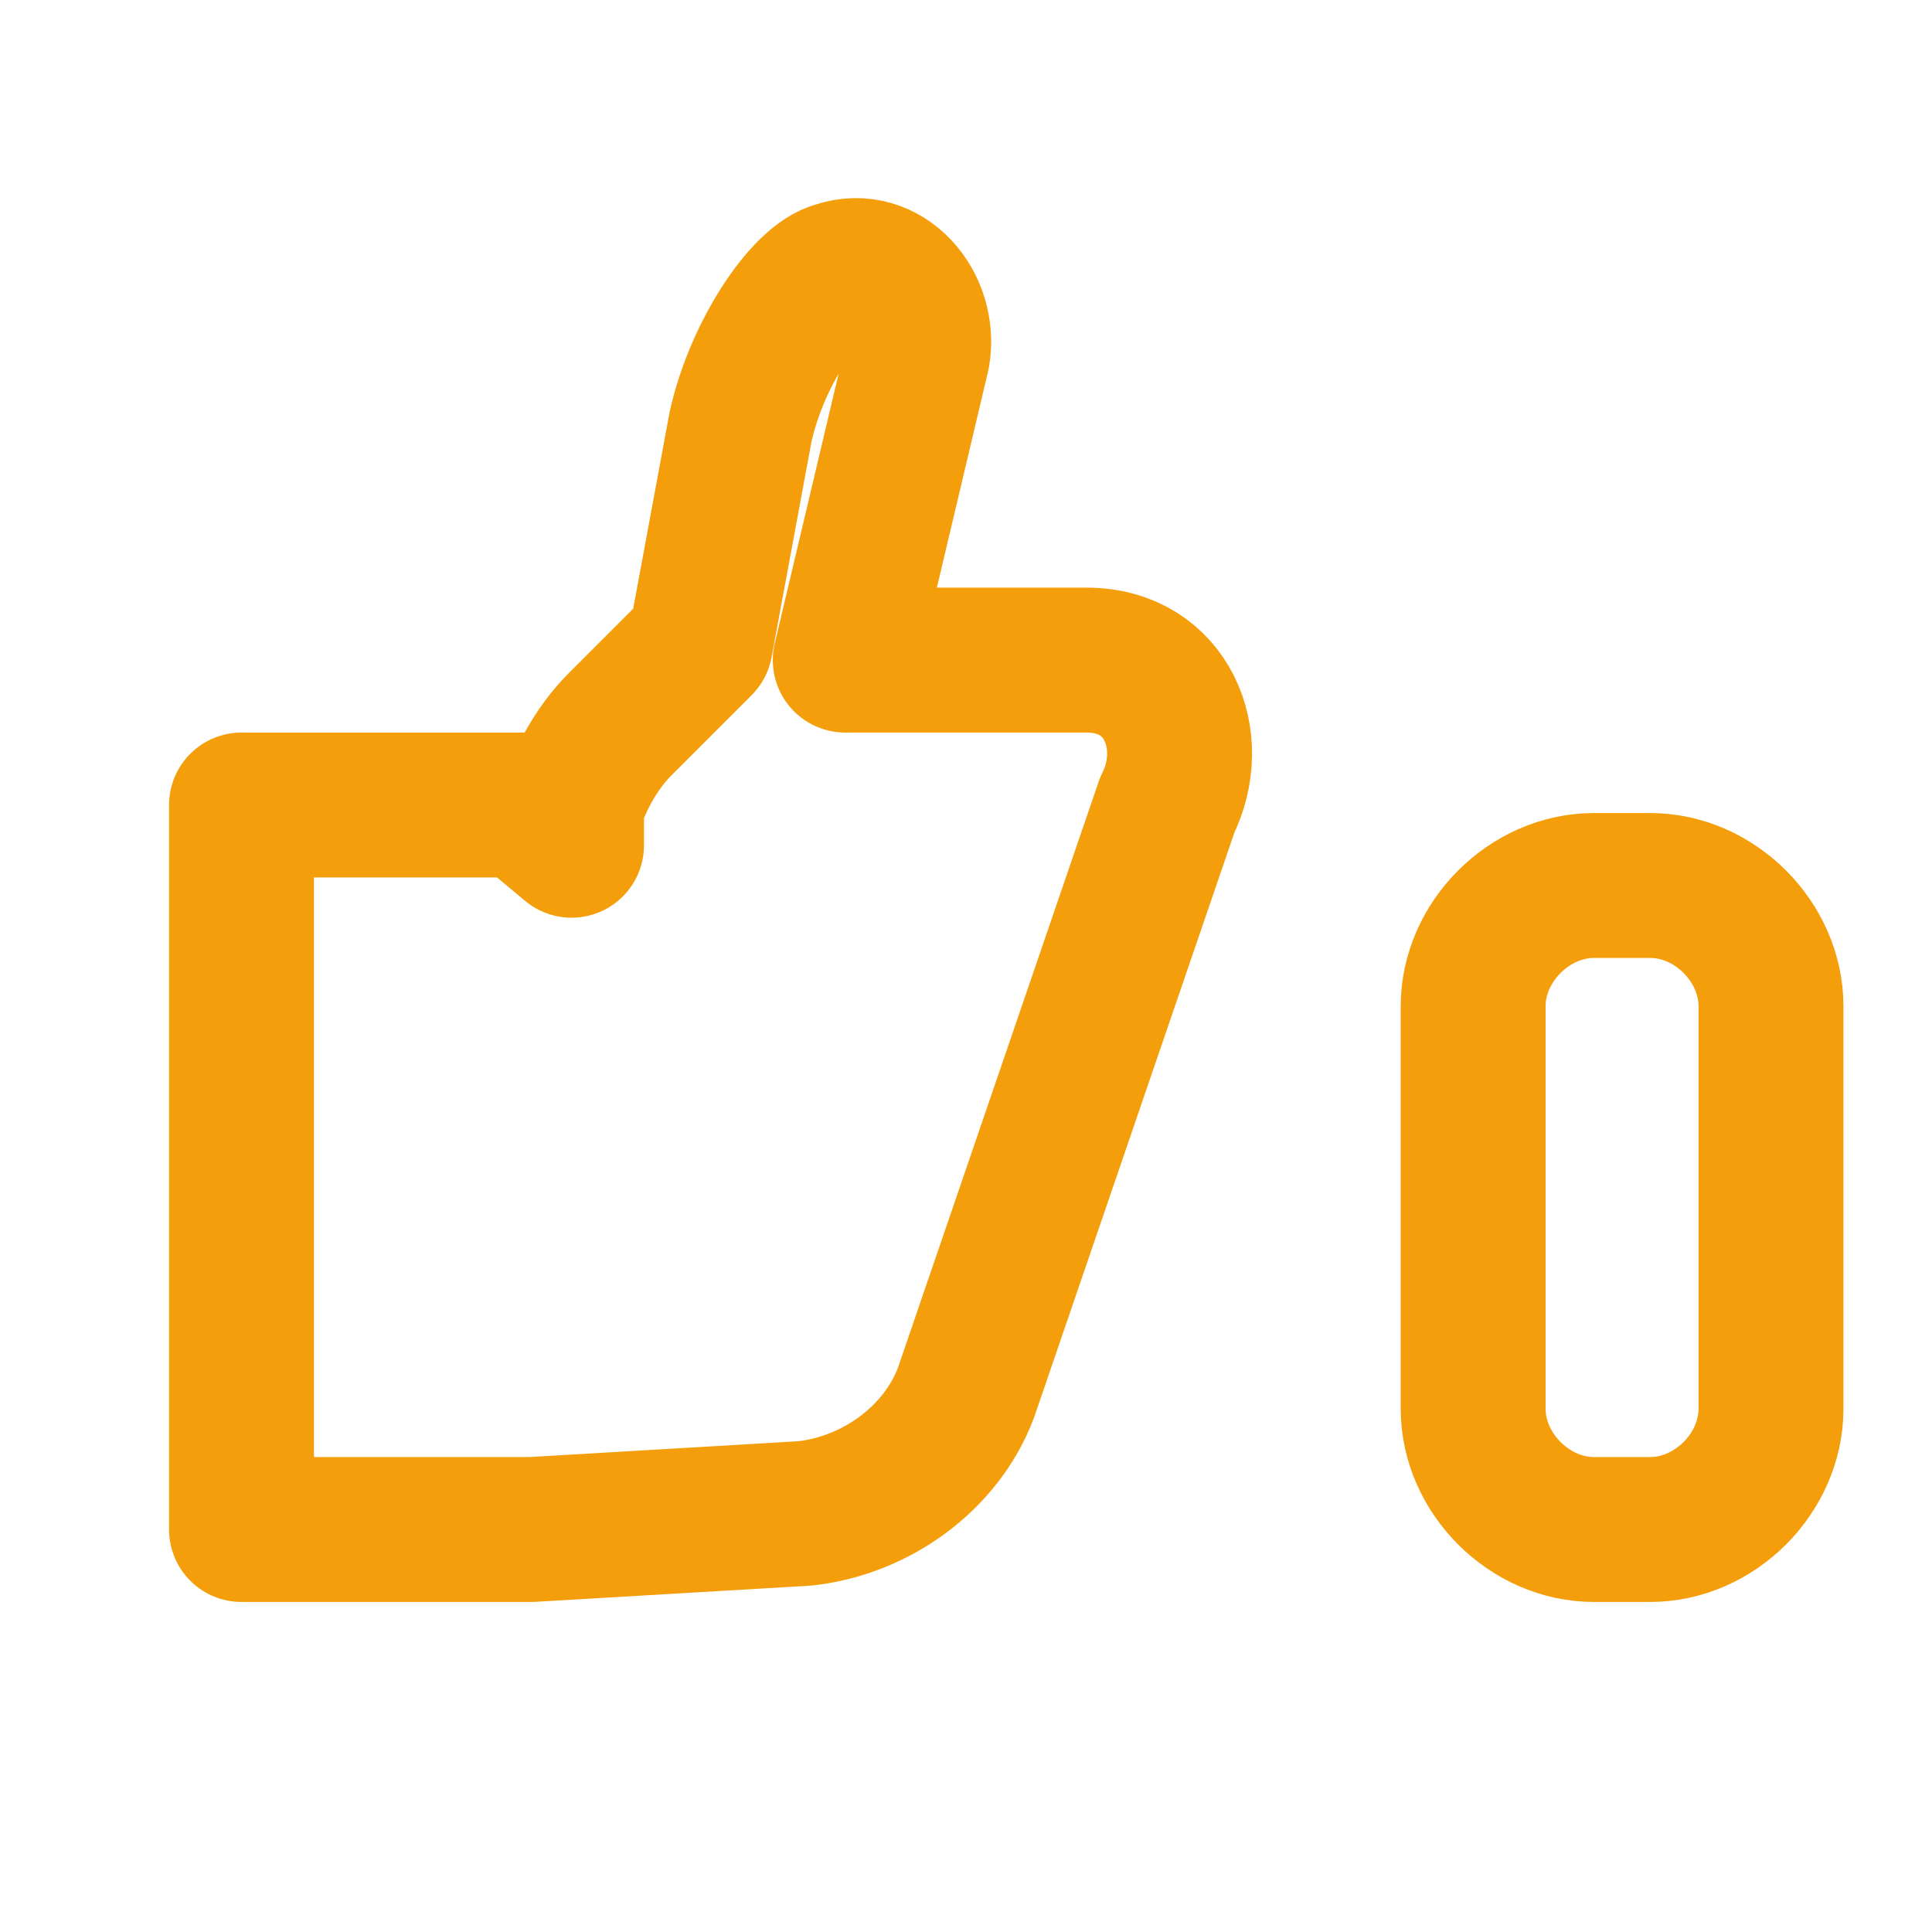
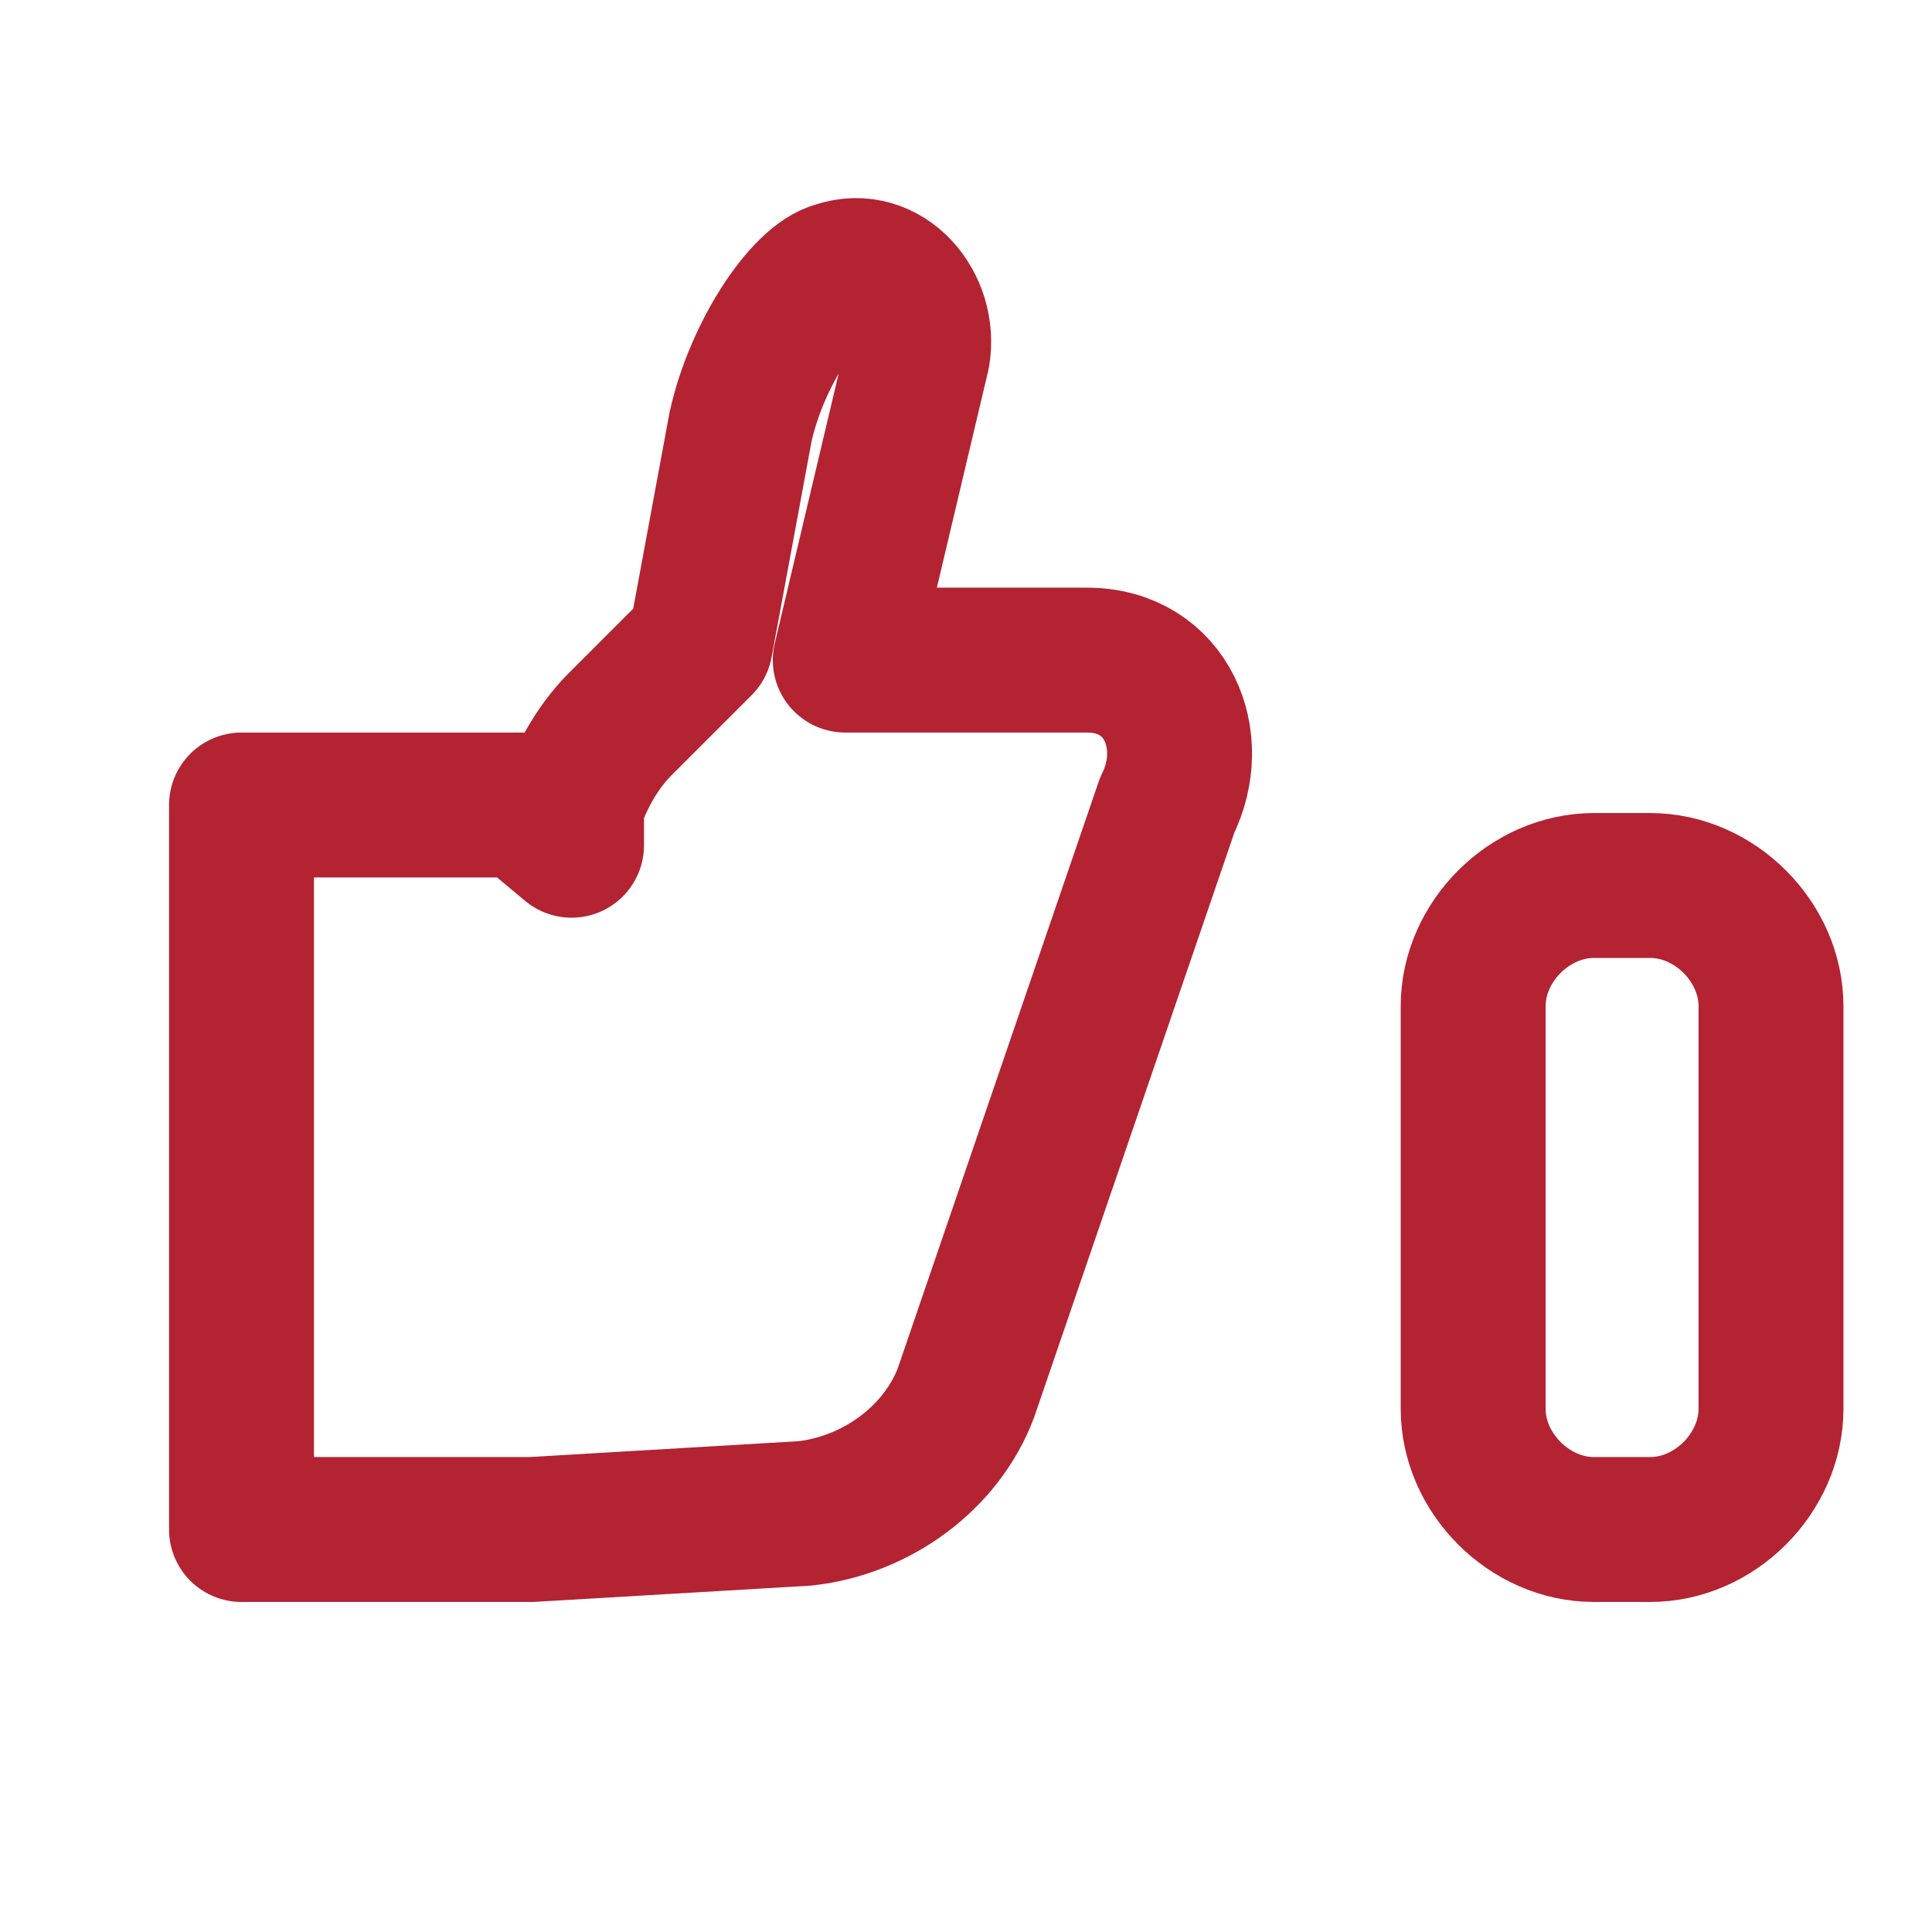
- <svg xmlns="http://www.w3.org/2000/svg" viewBox="0 0 24 24" fill="none" stroke="#f59e0b" stroke-width="1.8" stroke-linecap="round" stroke-linejoin="round">
+ <svg xmlns="http://www.w3.org/2000/svg" viewBox="0 0 24 24" fill="none" stroke="#B42332" stroke-width="1.8" stroke-linecap="round" stroke-linejoin="round">
  <path d="M6.5 10H3v9h3.6l3.4-.2c.9-.1 1.7-.7 2-1.5L14.5 10c.4-.8 0-1.8-1-1.8h-3l.9-3.8c.1-.6-.4-1.2-1-1-.4.1-1 1-1.2 1.9L8.7 8l-1 1c-.3.3-.5.7-.6 1v.5zm0 9" />
  <path d="M20.5 19h-.7c-.8 0-1.5-.7-1.5-1.5v-5c0-.8.7-1.5 1.5-1.5h.7c.8 0 1.5.7 1.5 1.5v5c0 .8-.7 1.5-1.5 1.5z" />
</svg>
